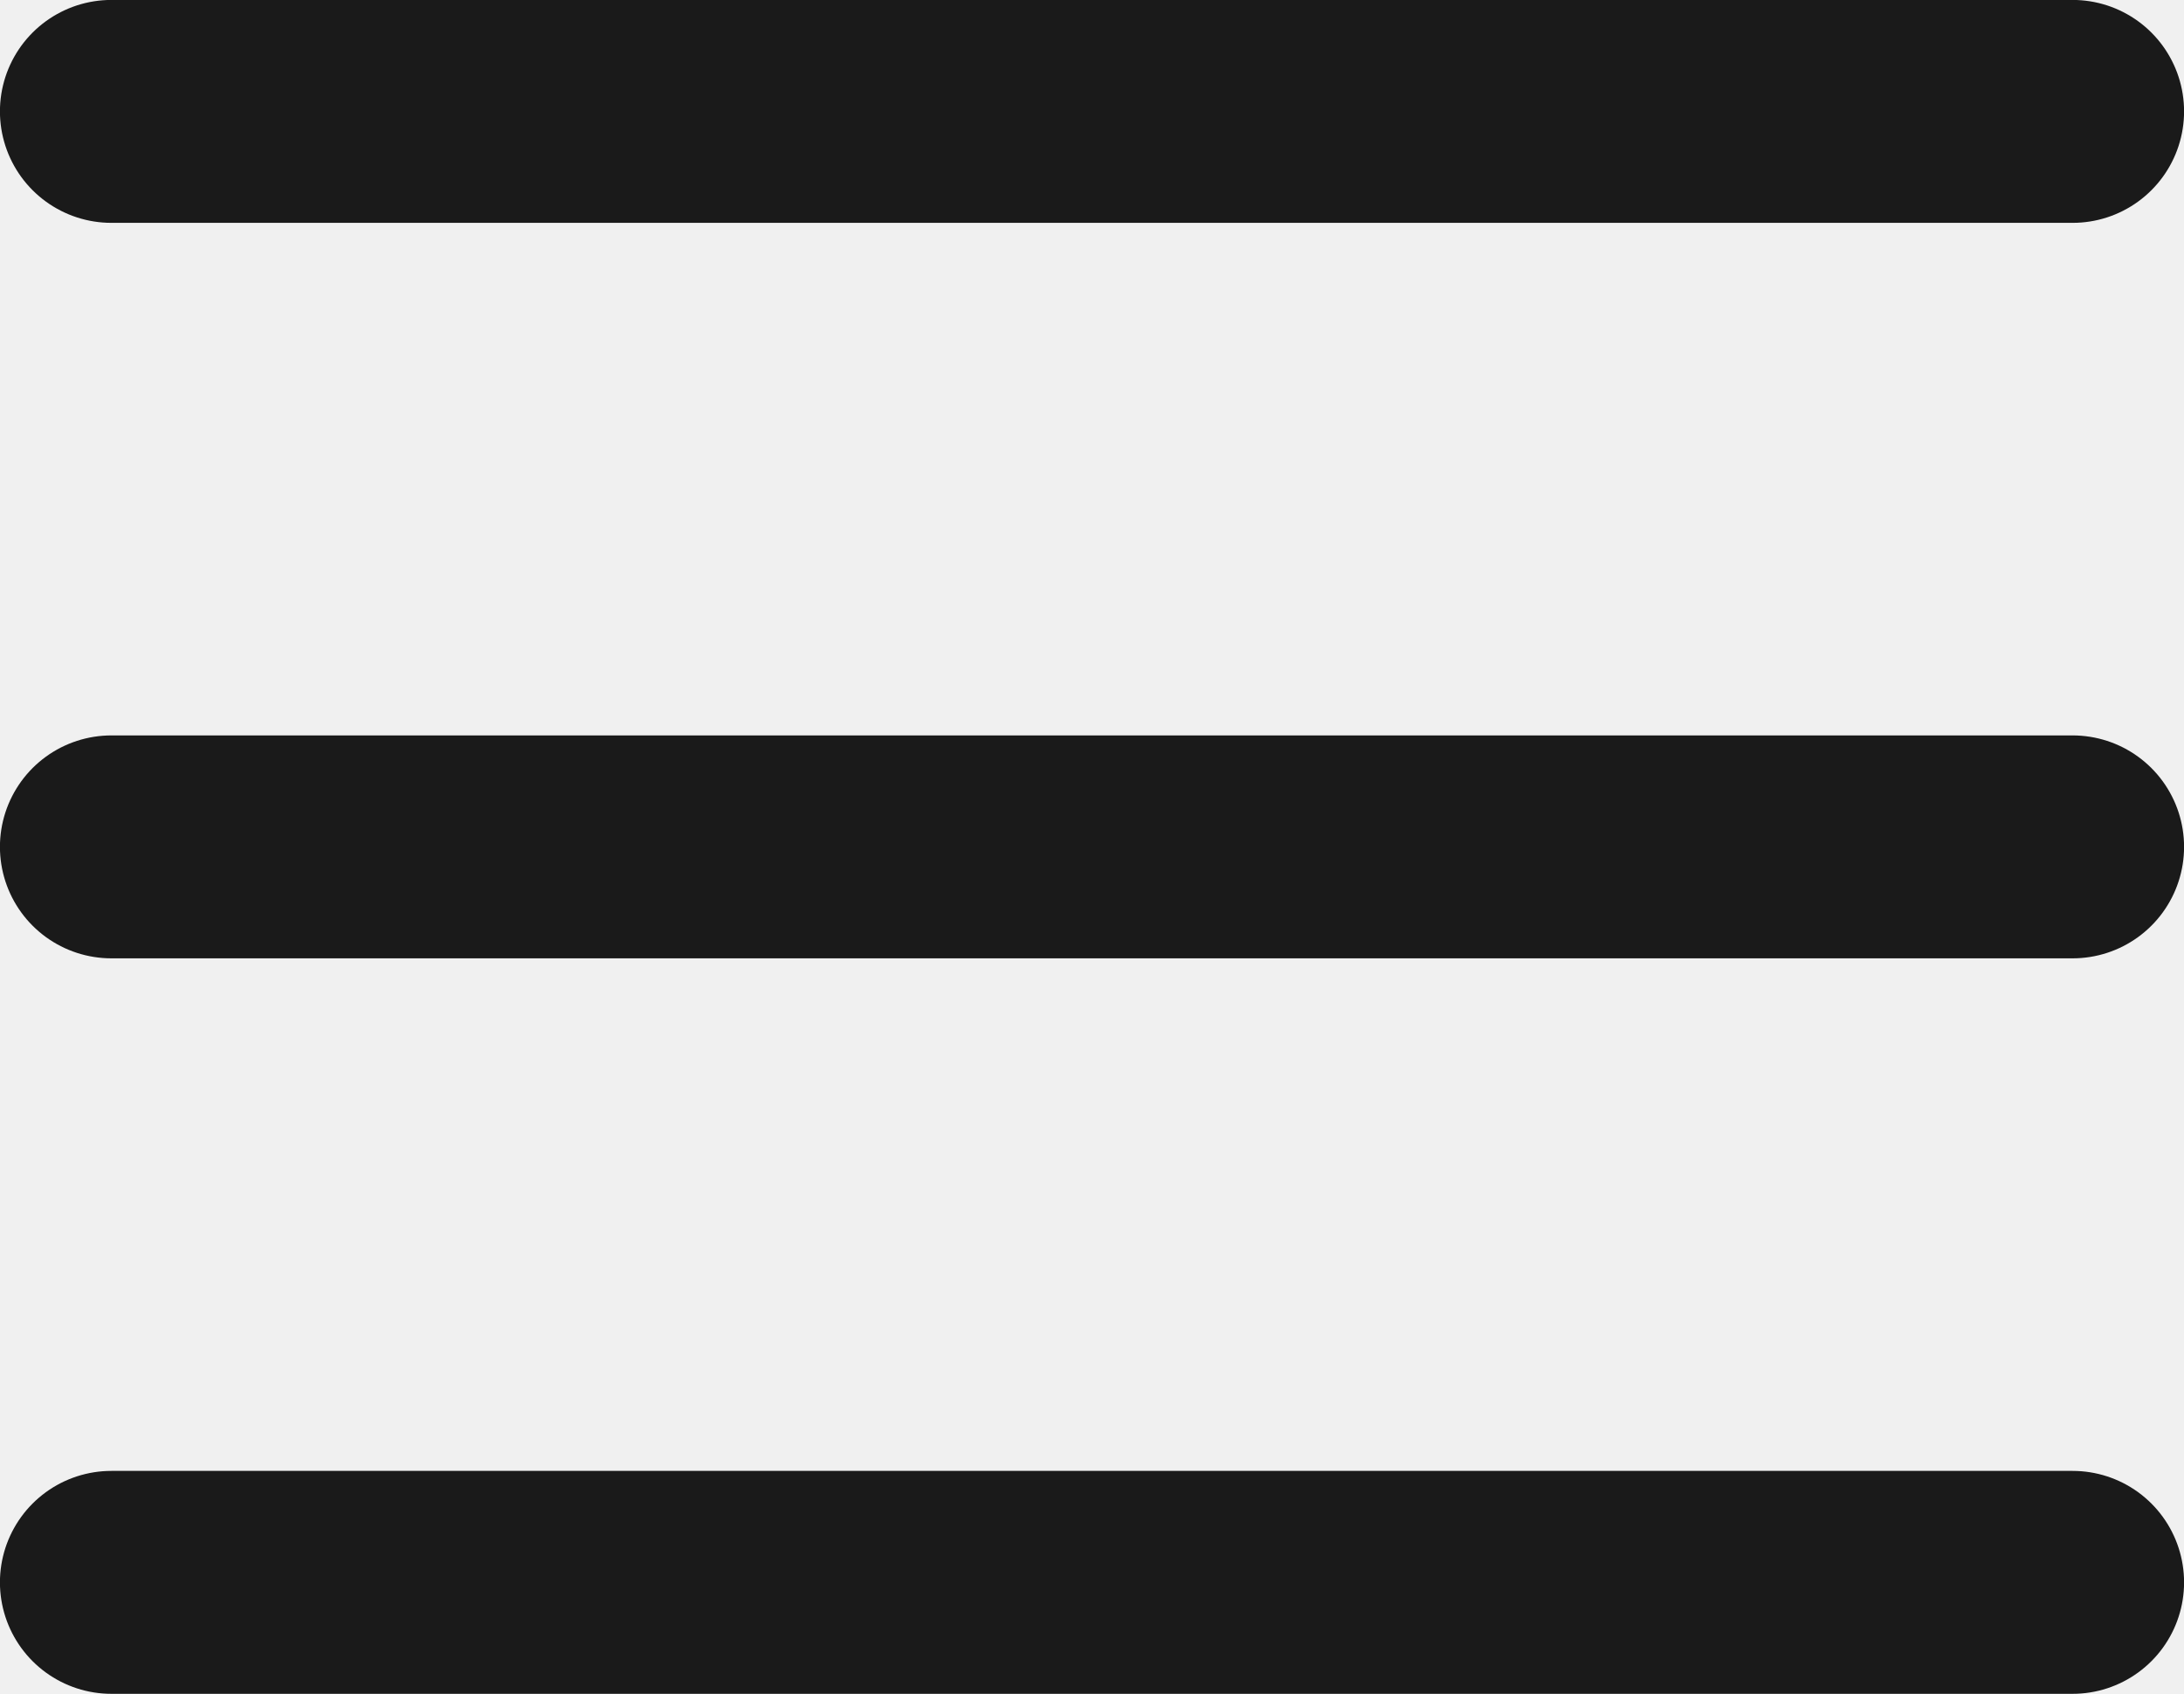
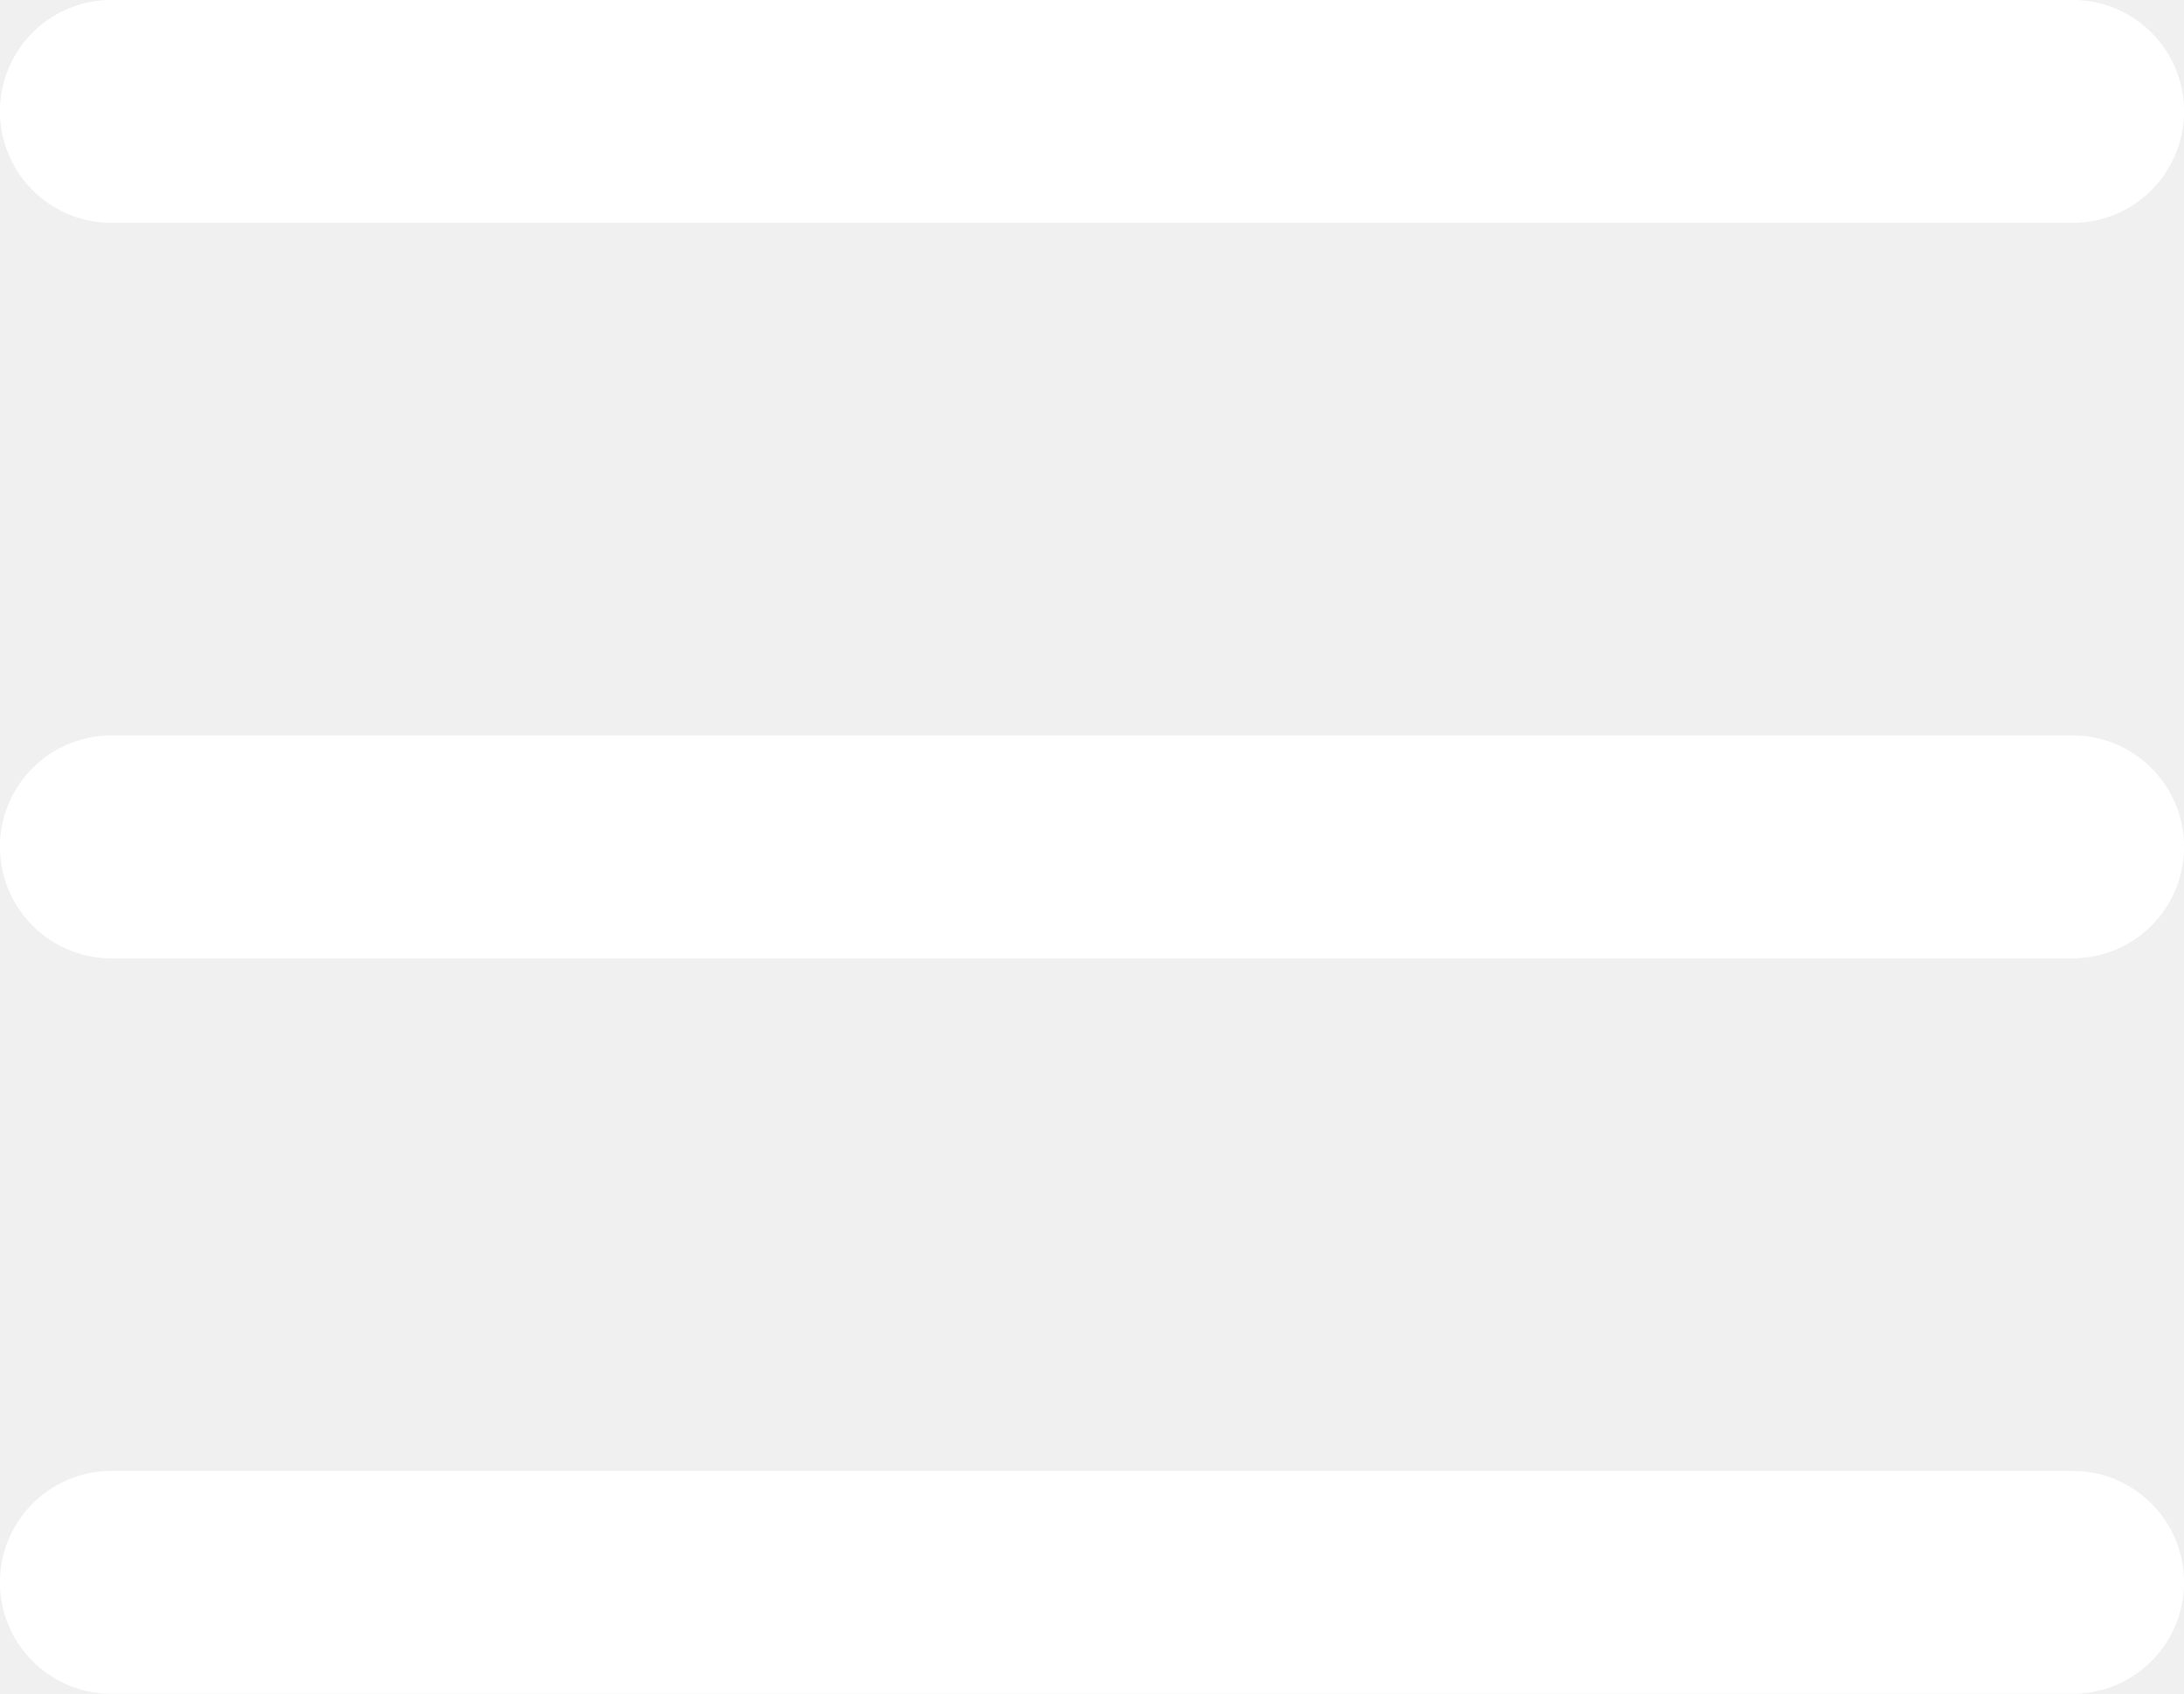
<svg xmlns="http://www.w3.org/2000/svg" preserveAspectRatio="none" overflow="visible" style="display: block;" width="16.333" height="12.667" viewBox="0 0 16.333 12.667" fill="none">
  <g id="Group">
-     <path id="Vector" d="M0.833 0.833H15.5M0.833 6.333H15.5M0.833 11.833H15.5" stroke-width="1.667" stroke-linecap="round" stroke-linejoin="round" stroke="#1A1A1A" />
+     <path id="Vector" d="M0.833 0.833H15.5M0.833 6.333H15.5M0.833 11.833H15.5" stroke-width="1.667" stroke-linecap="round" stroke-linejoin="round" stroke="#FFFFFF" />
  </g>
</svg>
